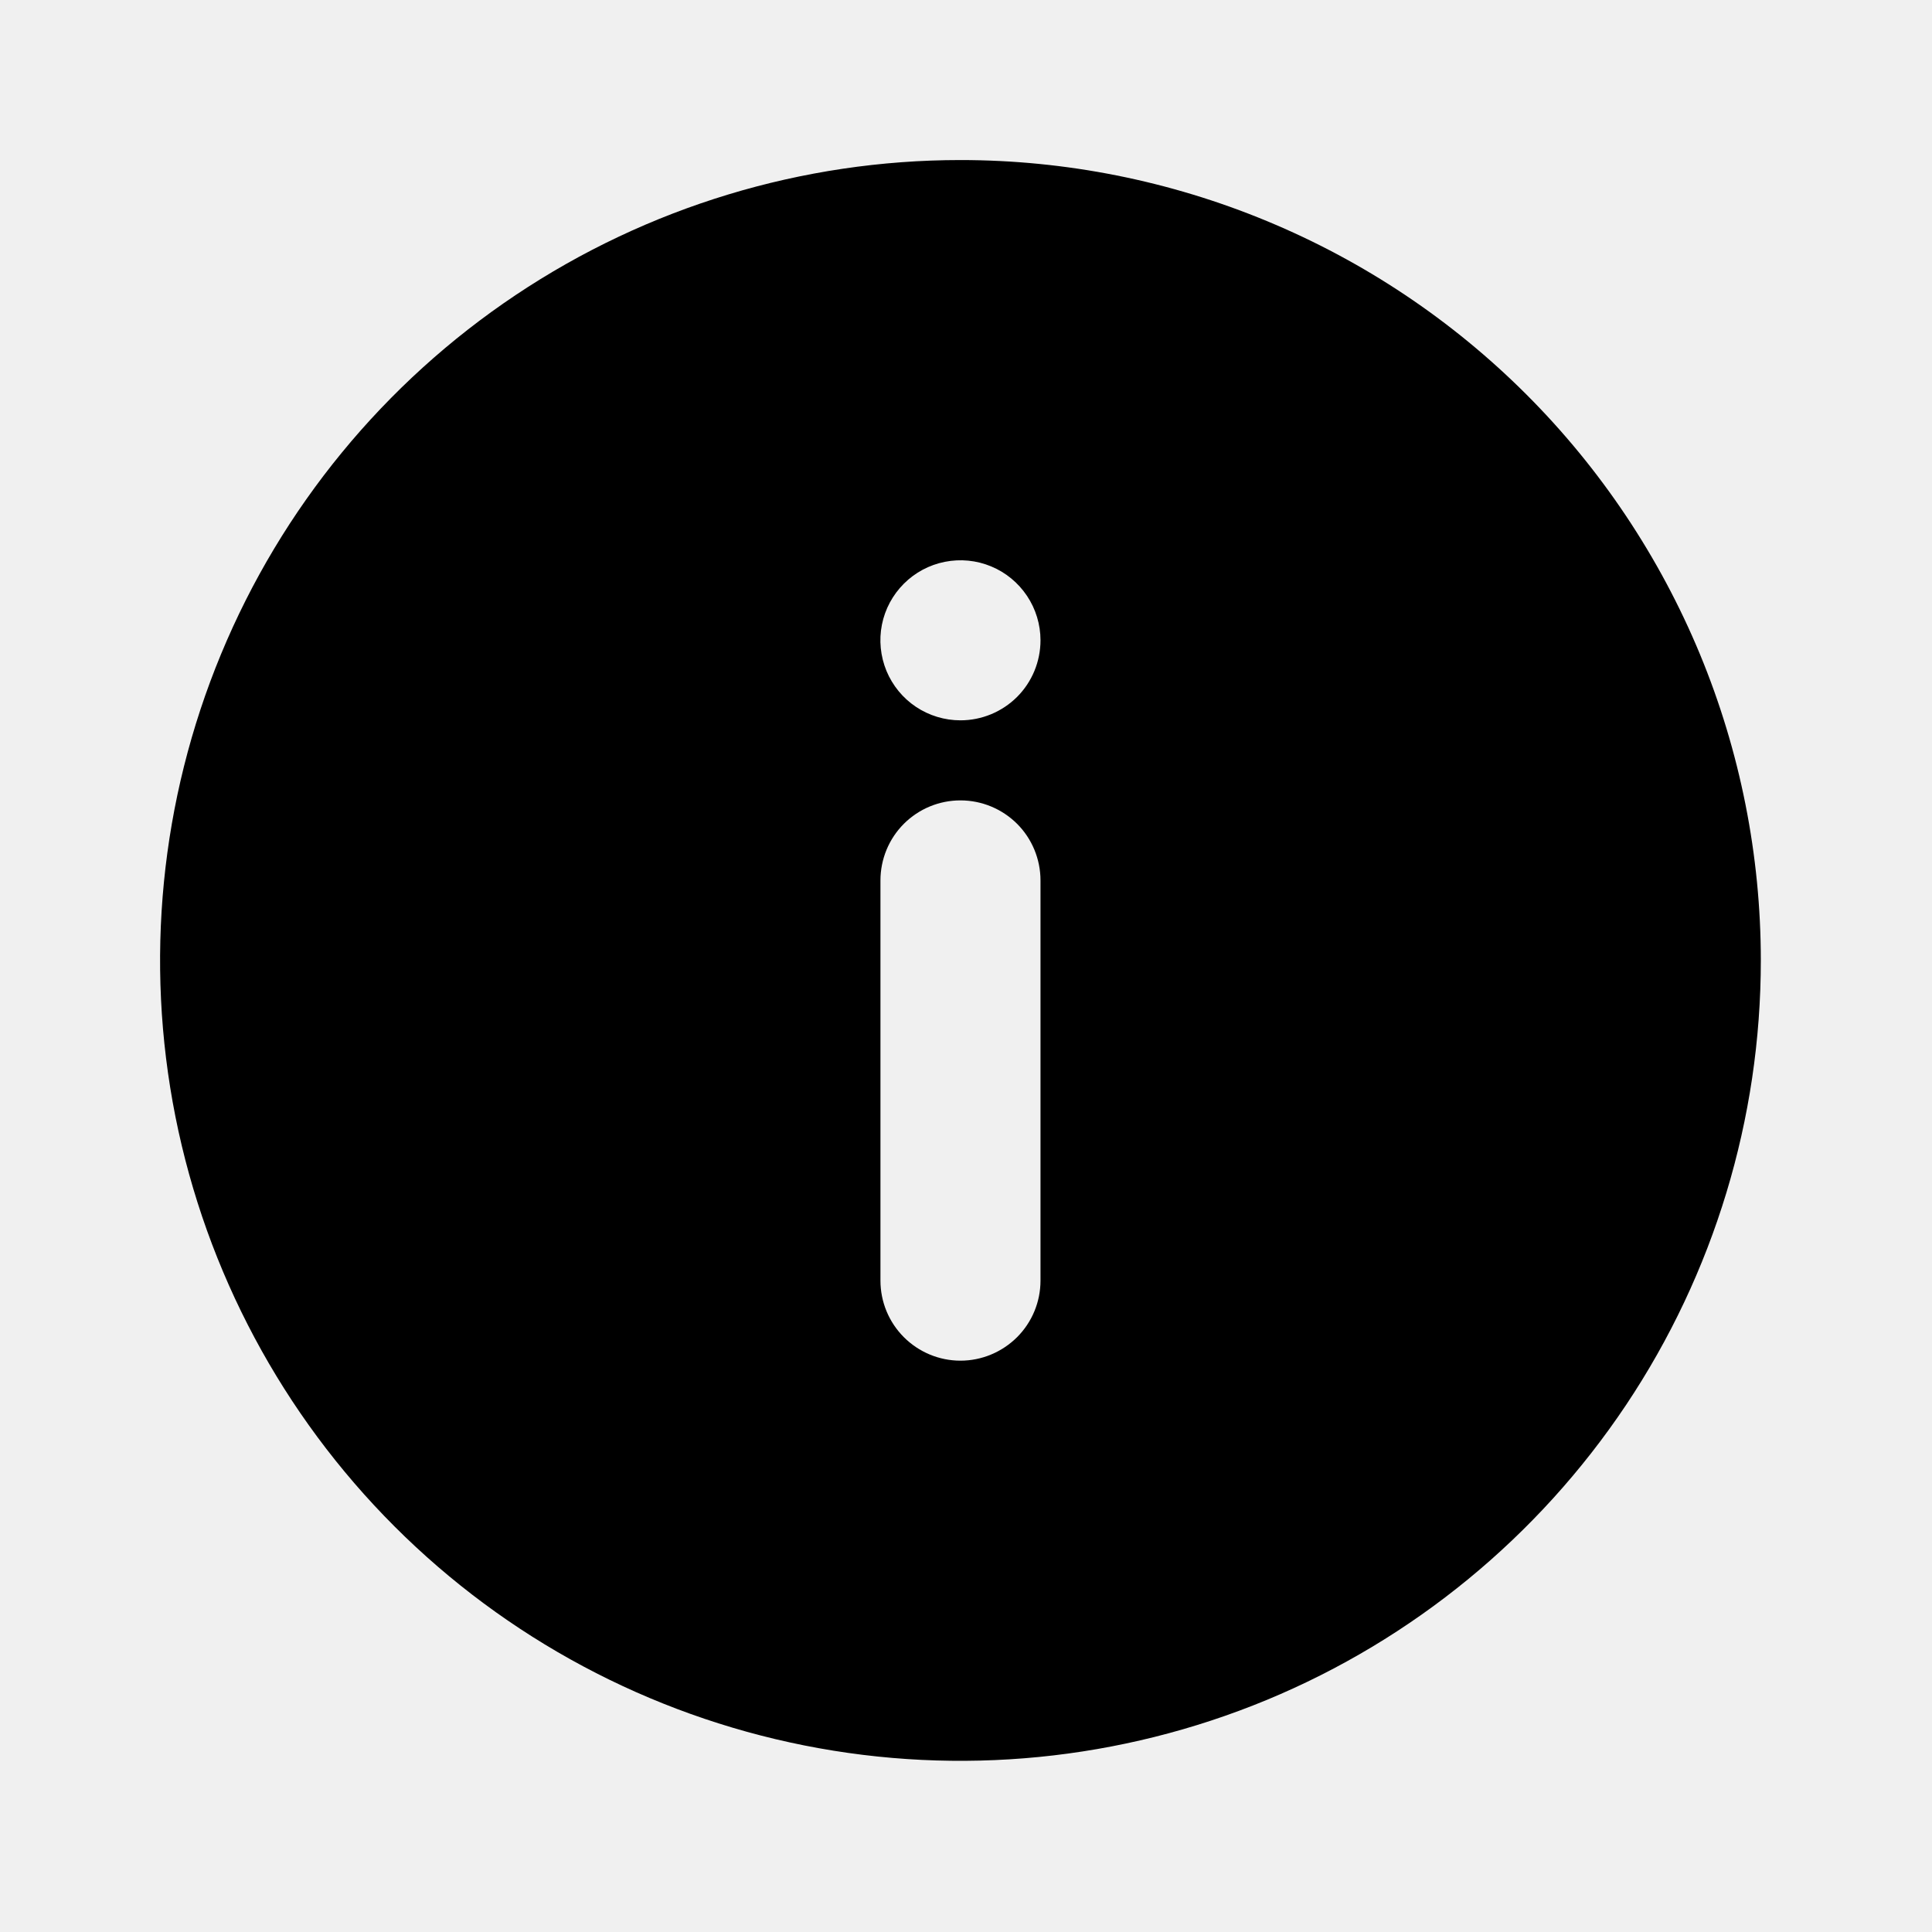
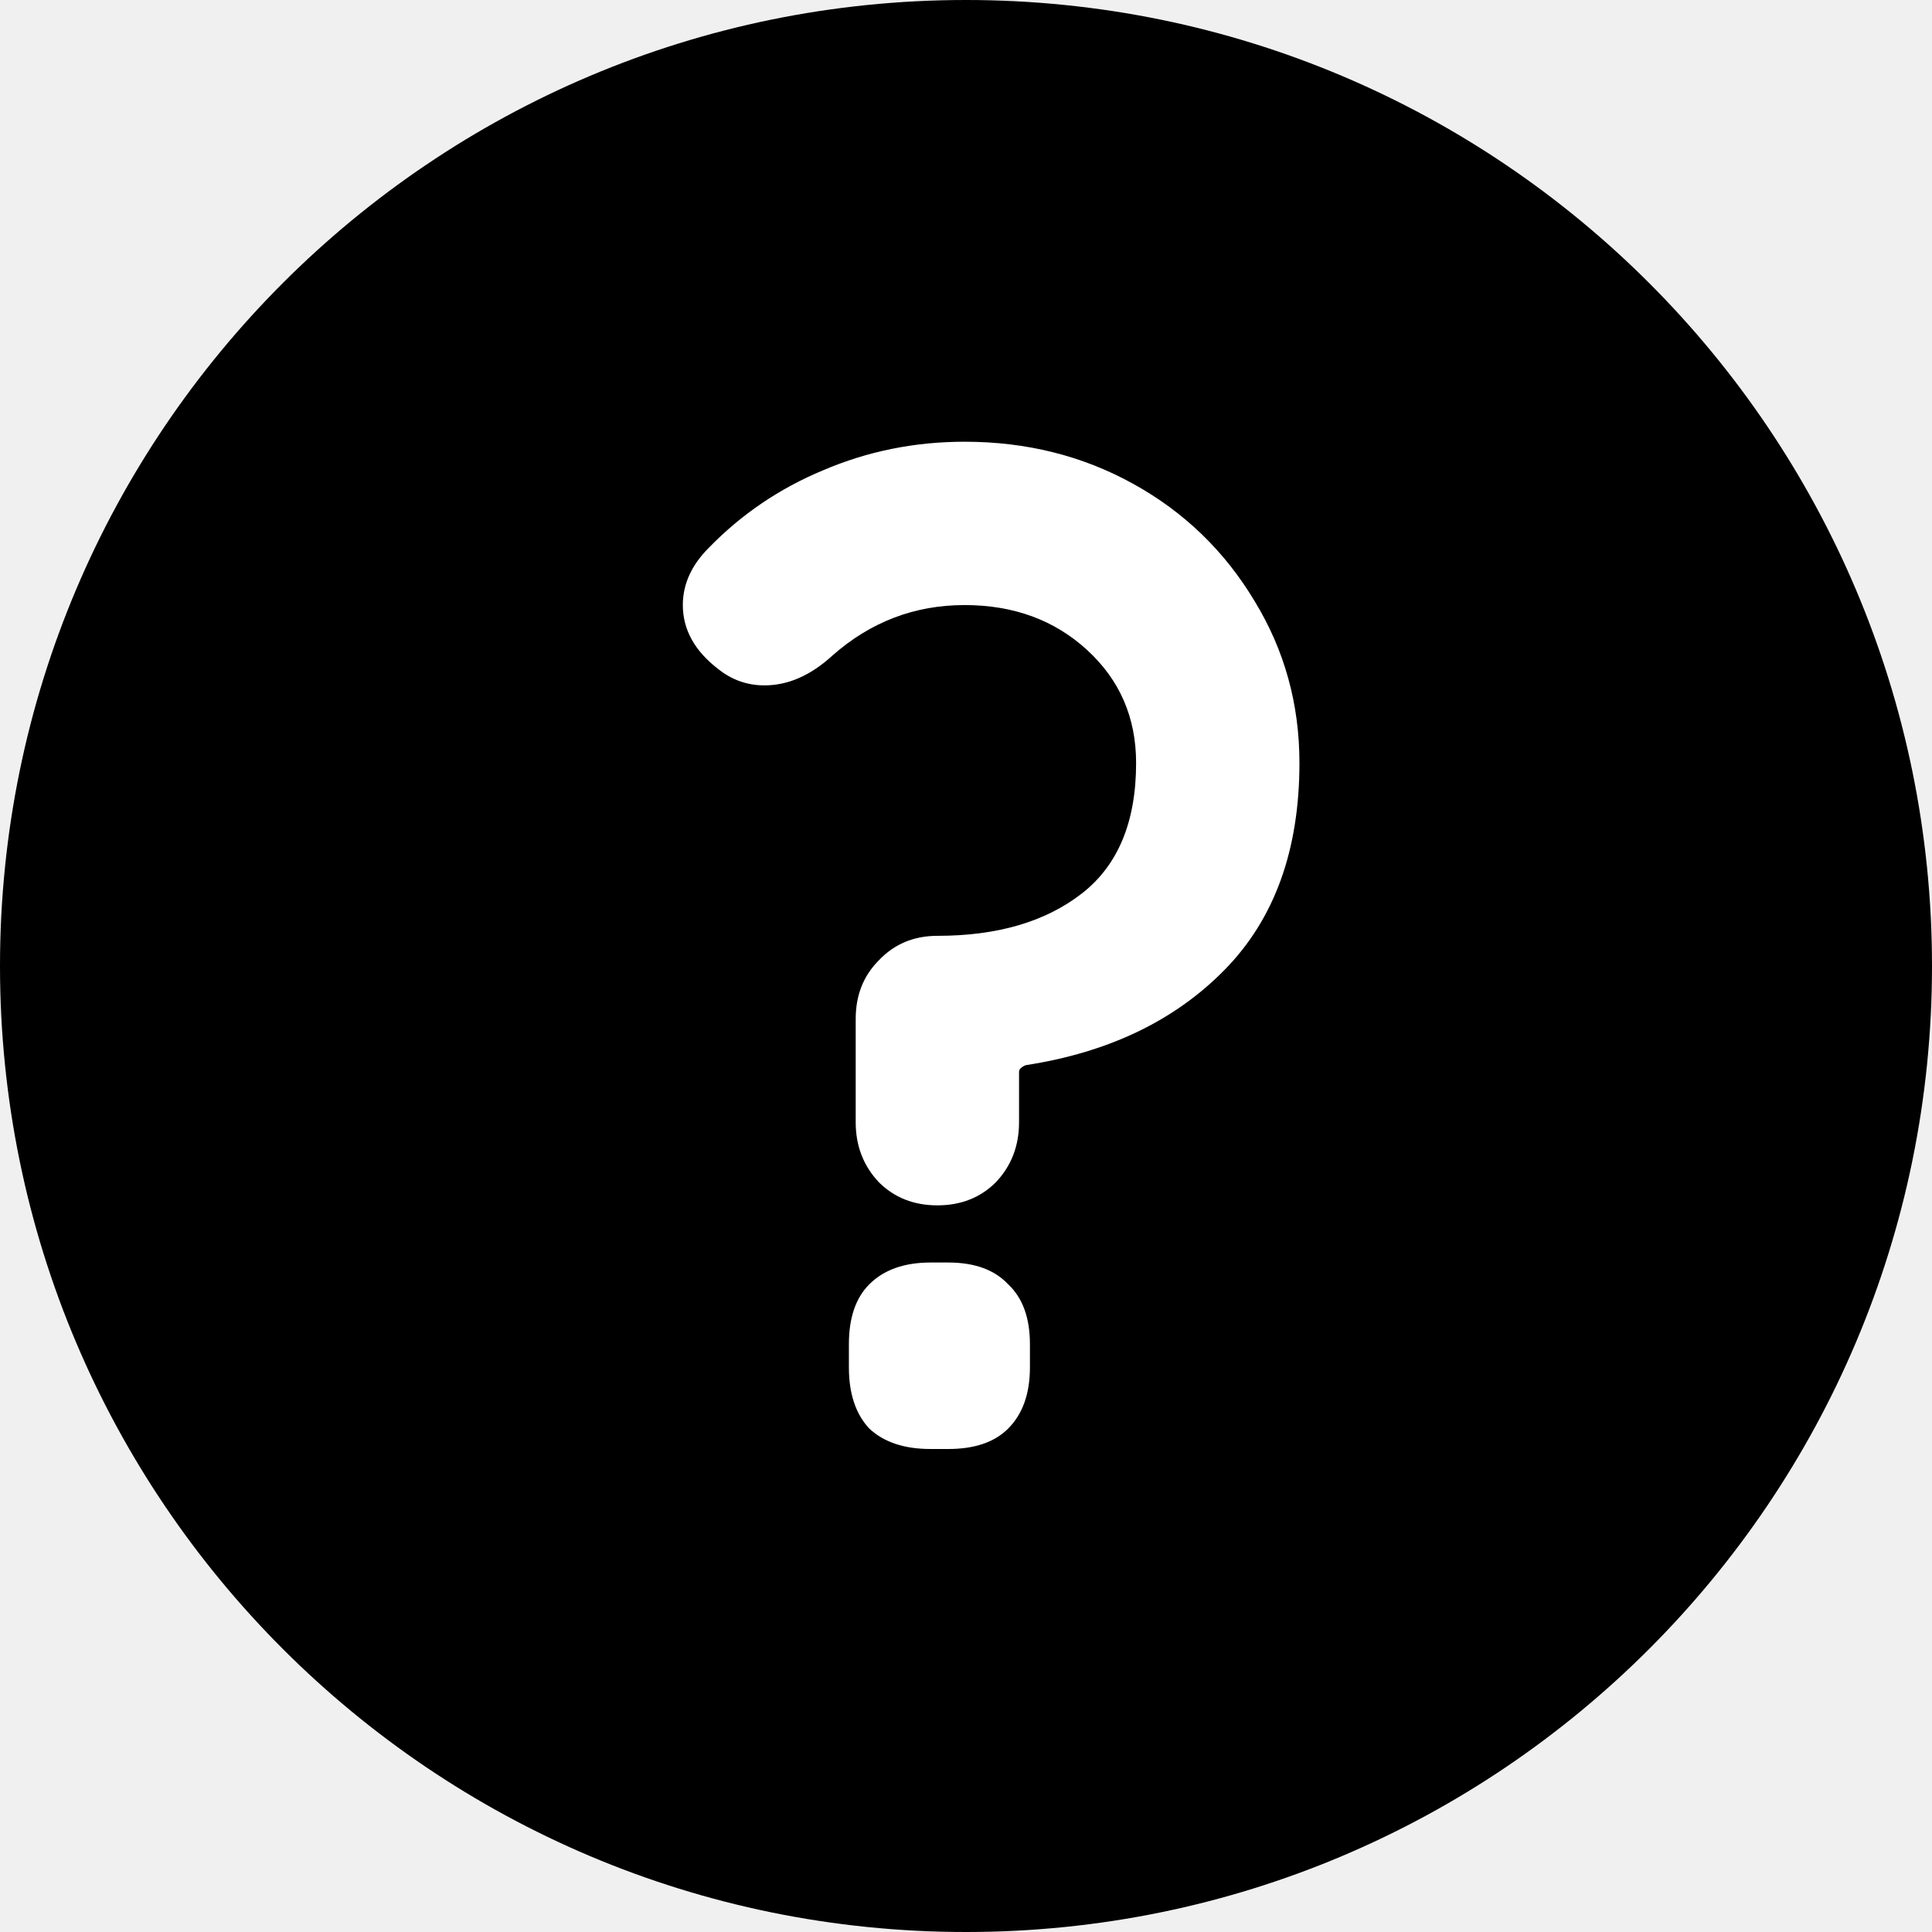
- <svg xmlns="http://www.w3.org/2000/svg" width="25" height="25" viewBox="0 0 25 25" fill="none">
-   <path d="M12.428 2.071C10.38 2.071 8.377 2.679 6.674 3.817C4.971 4.955 3.644 6.572 2.86 8.465C2.076 10.357 1.871 12.44 2.27 14.449C2.67 16.458 3.656 18.303 5.105 19.752C6.553 21.2 8.399 22.186 10.408 22.586C12.417 22.986 14.499 22.78 16.392 21.997C18.284 21.213 19.901 19.885 21.04 18.182C22.178 16.479 22.785 14.476 22.785 12.428C22.785 11.068 22.517 9.721 21.997 8.465C21.476 7.208 20.713 6.066 19.752 5.105C18.79 4.143 17.648 3.38 16.392 2.86C15.135 2.339 13.788 2.071 12.428 2.071ZM13.464 16.571C13.464 16.846 13.355 17.109 13.161 17.303C12.966 17.497 12.703 17.607 12.428 17.607C12.153 17.607 11.89 17.497 11.696 17.303C11.502 17.109 11.393 16.846 11.393 16.571V11.393C11.393 11.118 11.502 10.854 11.696 10.66C11.89 10.466 12.153 10.357 12.428 10.357C12.703 10.357 12.966 10.466 13.161 10.66C13.355 10.854 13.464 11.118 13.464 11.393V16.571ZM12.428 9.321C12.223 9.321 12.023 9.26 11.853 9.147C11.682 9.033 11.55 8.871 11.471 8.682C11.393 8.492 11.372 8.284 11.412 8.083C11.452 7.882 11.551 7.698 11.696 7.553C11.841 7.408 12.025 7.31 12.226 7.27C12.427 7.23 12.635 7.25 12.825 7.329C13.014 7.407 13.175 7.54 13.289 7.71C13.403 7.88 13.464 8.081 13.464 8.285C13.464 8.56 13.355 8.824 13.161 9.018C12.966 9.212 12.703 9.321 12.428 9.321Z" fill="black" />
+ <svg xmlns="http://www.w3.org/2000/svg" width="44" height="44" viewBox="0 0 44 44" fill="none">
+   <circle cx="22" cy="22" r="22" fill="black" />
+   <path d="M19.488 23.204C19.488 22.667 19.664 22.222 20.015 21.871C20.367 21.499 20.811 21.313 21.348 21.313C22.712 21.313 23.808 20.993 24.634 20.352C25.461 19.711 25.874 18.719 25.874 17.376C25.874 16.343 25.502 15.485 24.758 14.803C24.014 14.121 23.084 13.78 21.968 13.78C20.832 13.78 19.829 14.162 18.961 14.927C18.465 15.382 17.949 15.609 17.411 15.609C17.019 15.609 16.667 15.485 16.357 15.237C15.82 14.824 15.551 14.338 15.551 13.78C15.551 13.305 15.748 12.871 16.14 12.478C16.884 11.713 17.752 11.124 18.744 10.711C19.757 10.277 20.832 10.06 21.968 10.06C23.374 10.06 24.655 10.38 25.812 11.021C26.97 11.662 27.889 12.55 28.571 13.687C29.253 14.803 29.594 16.033 29.594 17.376C29.594 19.36 29.026 20.931 27.889 22.088C26.753 23.245 25.244 23.969 23.363 24.258C23.26 24.299 23.208 24.351 23.208 24.413V25.56C23.208 26.097 23.033 26.552 22.681 26.924C22.33 27.275 21.886 27.451 21.348 27.451C20.811 27.451 20.367 27.275 20.015 26.924C19.664 26.552 19.488 26.097 19.488 25.56V23.204ZM21.193 33C20.594 33 20.129 32.845 19.798 32.535C19.488 32.204 19.333 31.739 19.333 31.14V30.613C19.333 30.014 19.488 29.559 19.798 29.249C20.129 28.918 20.594 28.753 21.193 28.753H21.596C22.196 28.753 22.65 28.918 22.96 29.249C23.291 29.559 23.456 30.014 23.456 30.613V31.14C23.456 31.739 23.291 32.204 22.96 32.535C22.65 32.845 22.196 33 21.596 33H21.193Z" fill="white" />
</svg>
